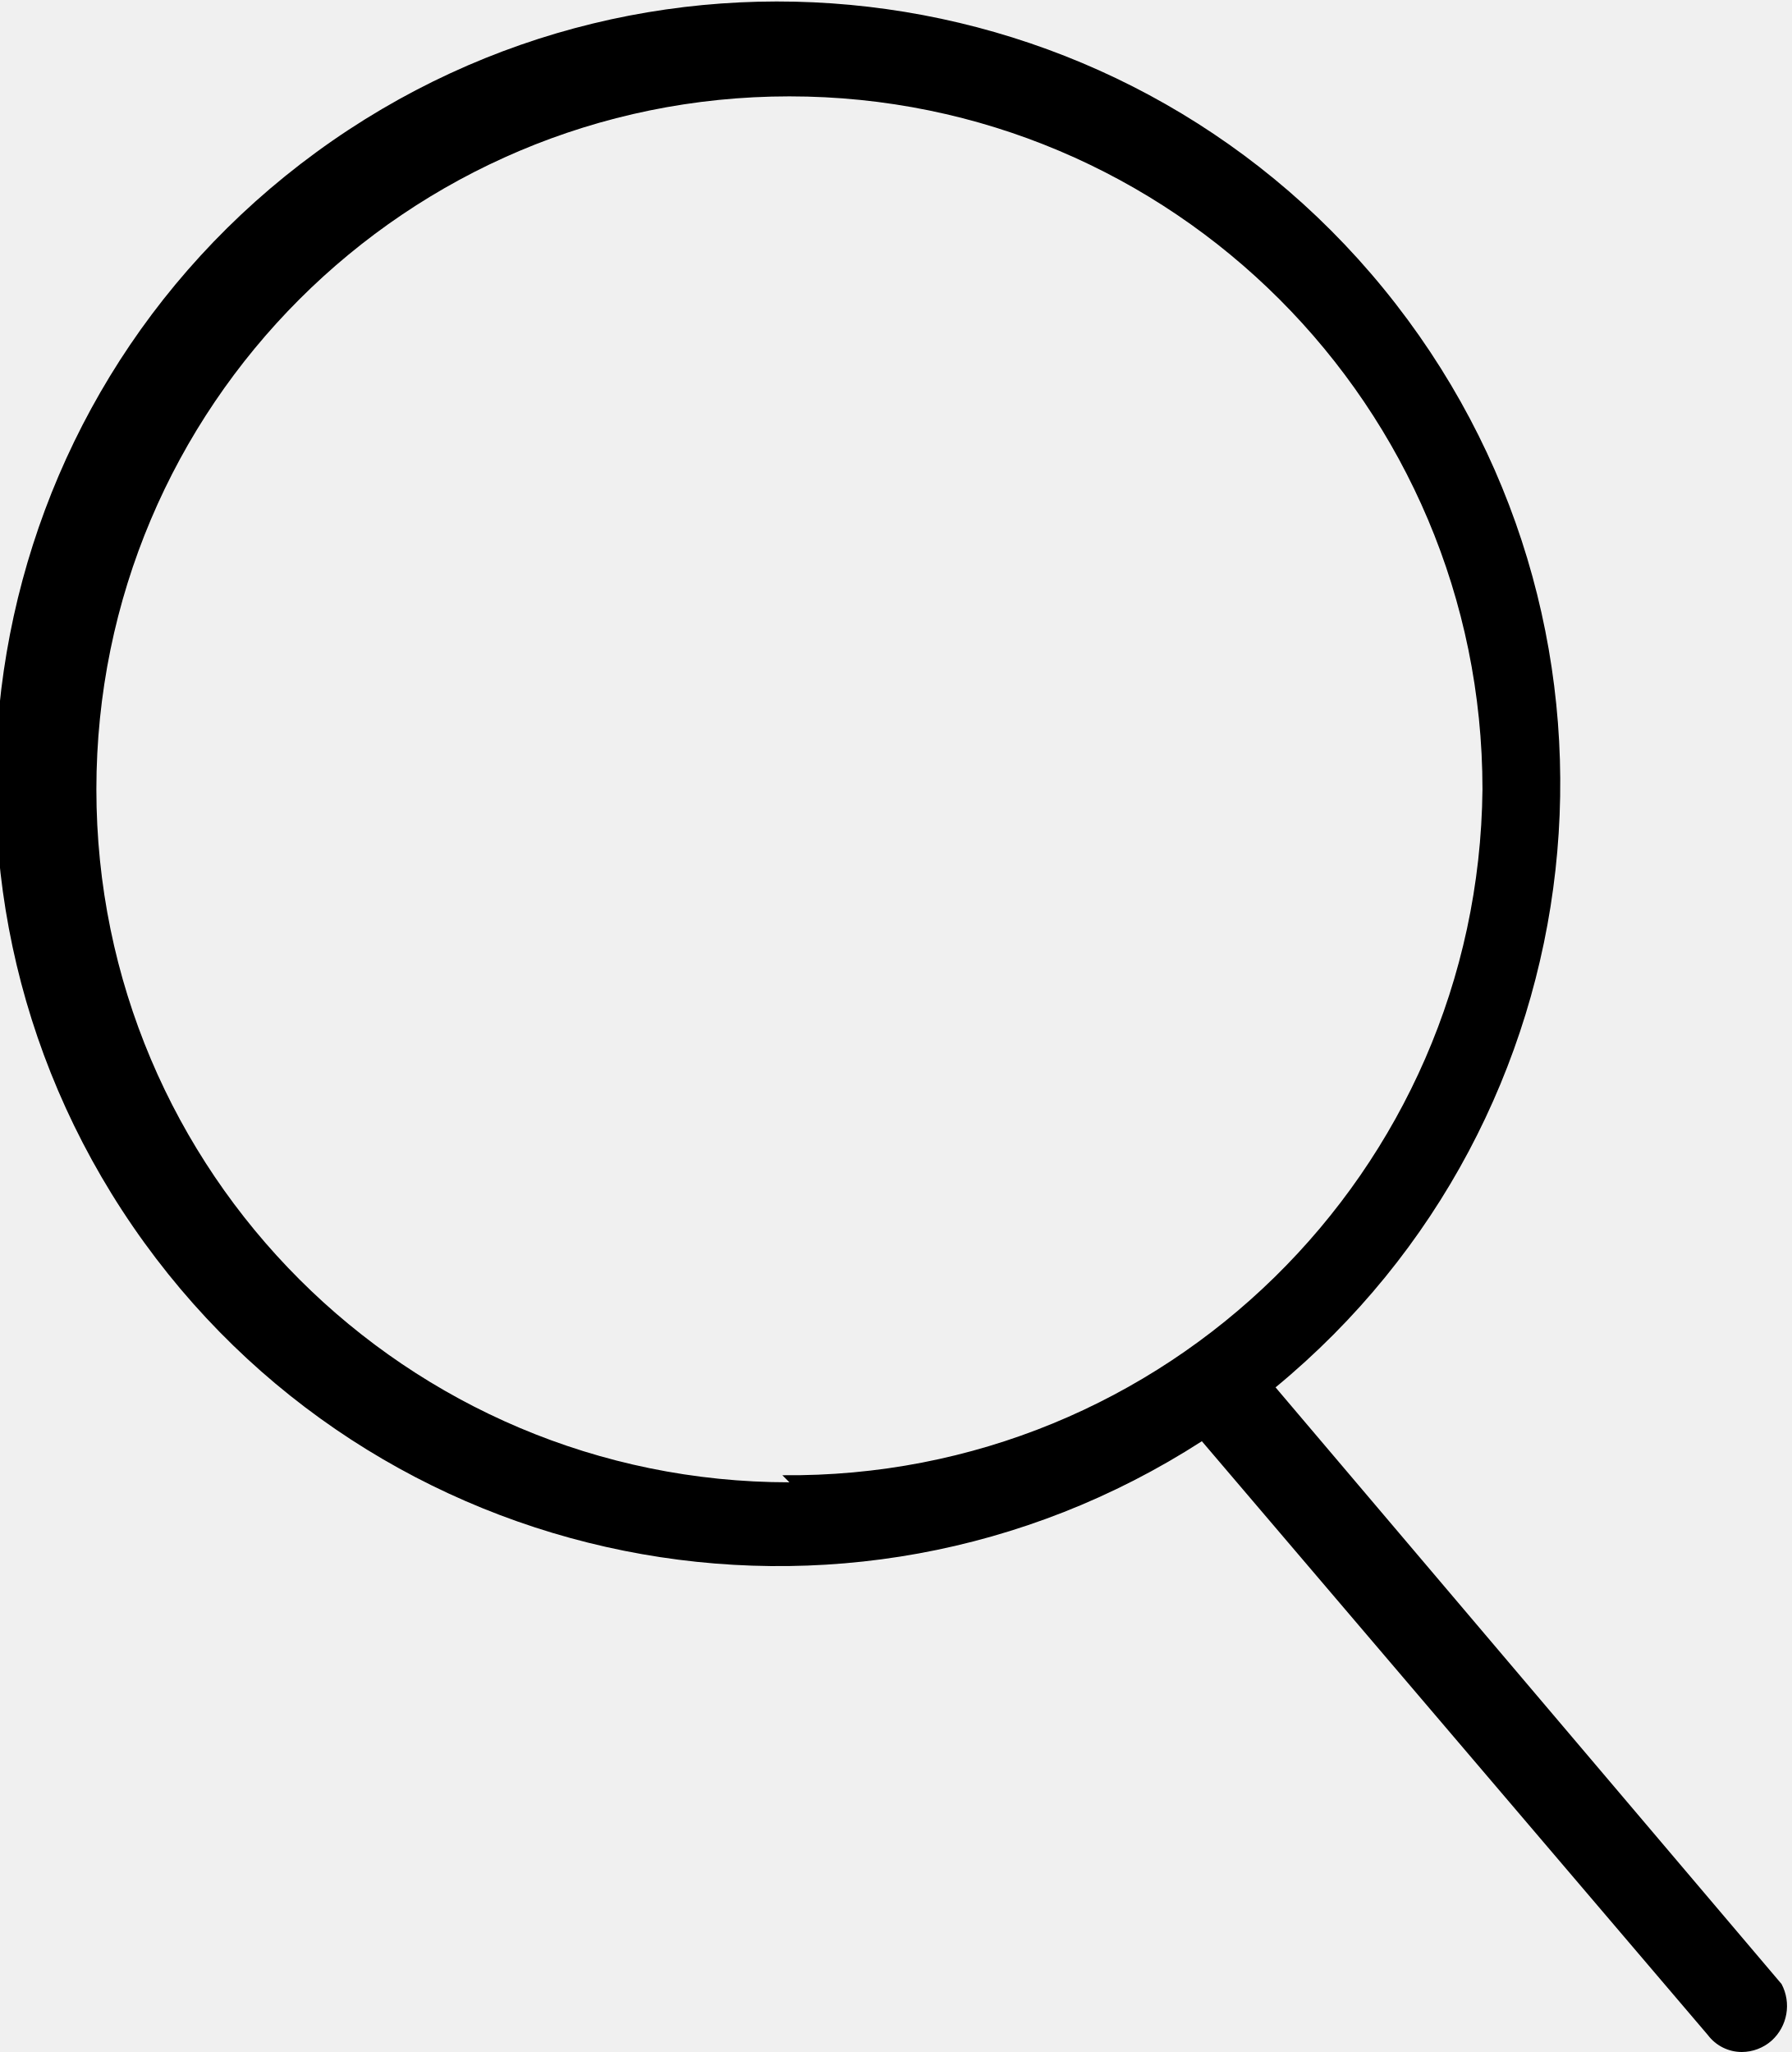
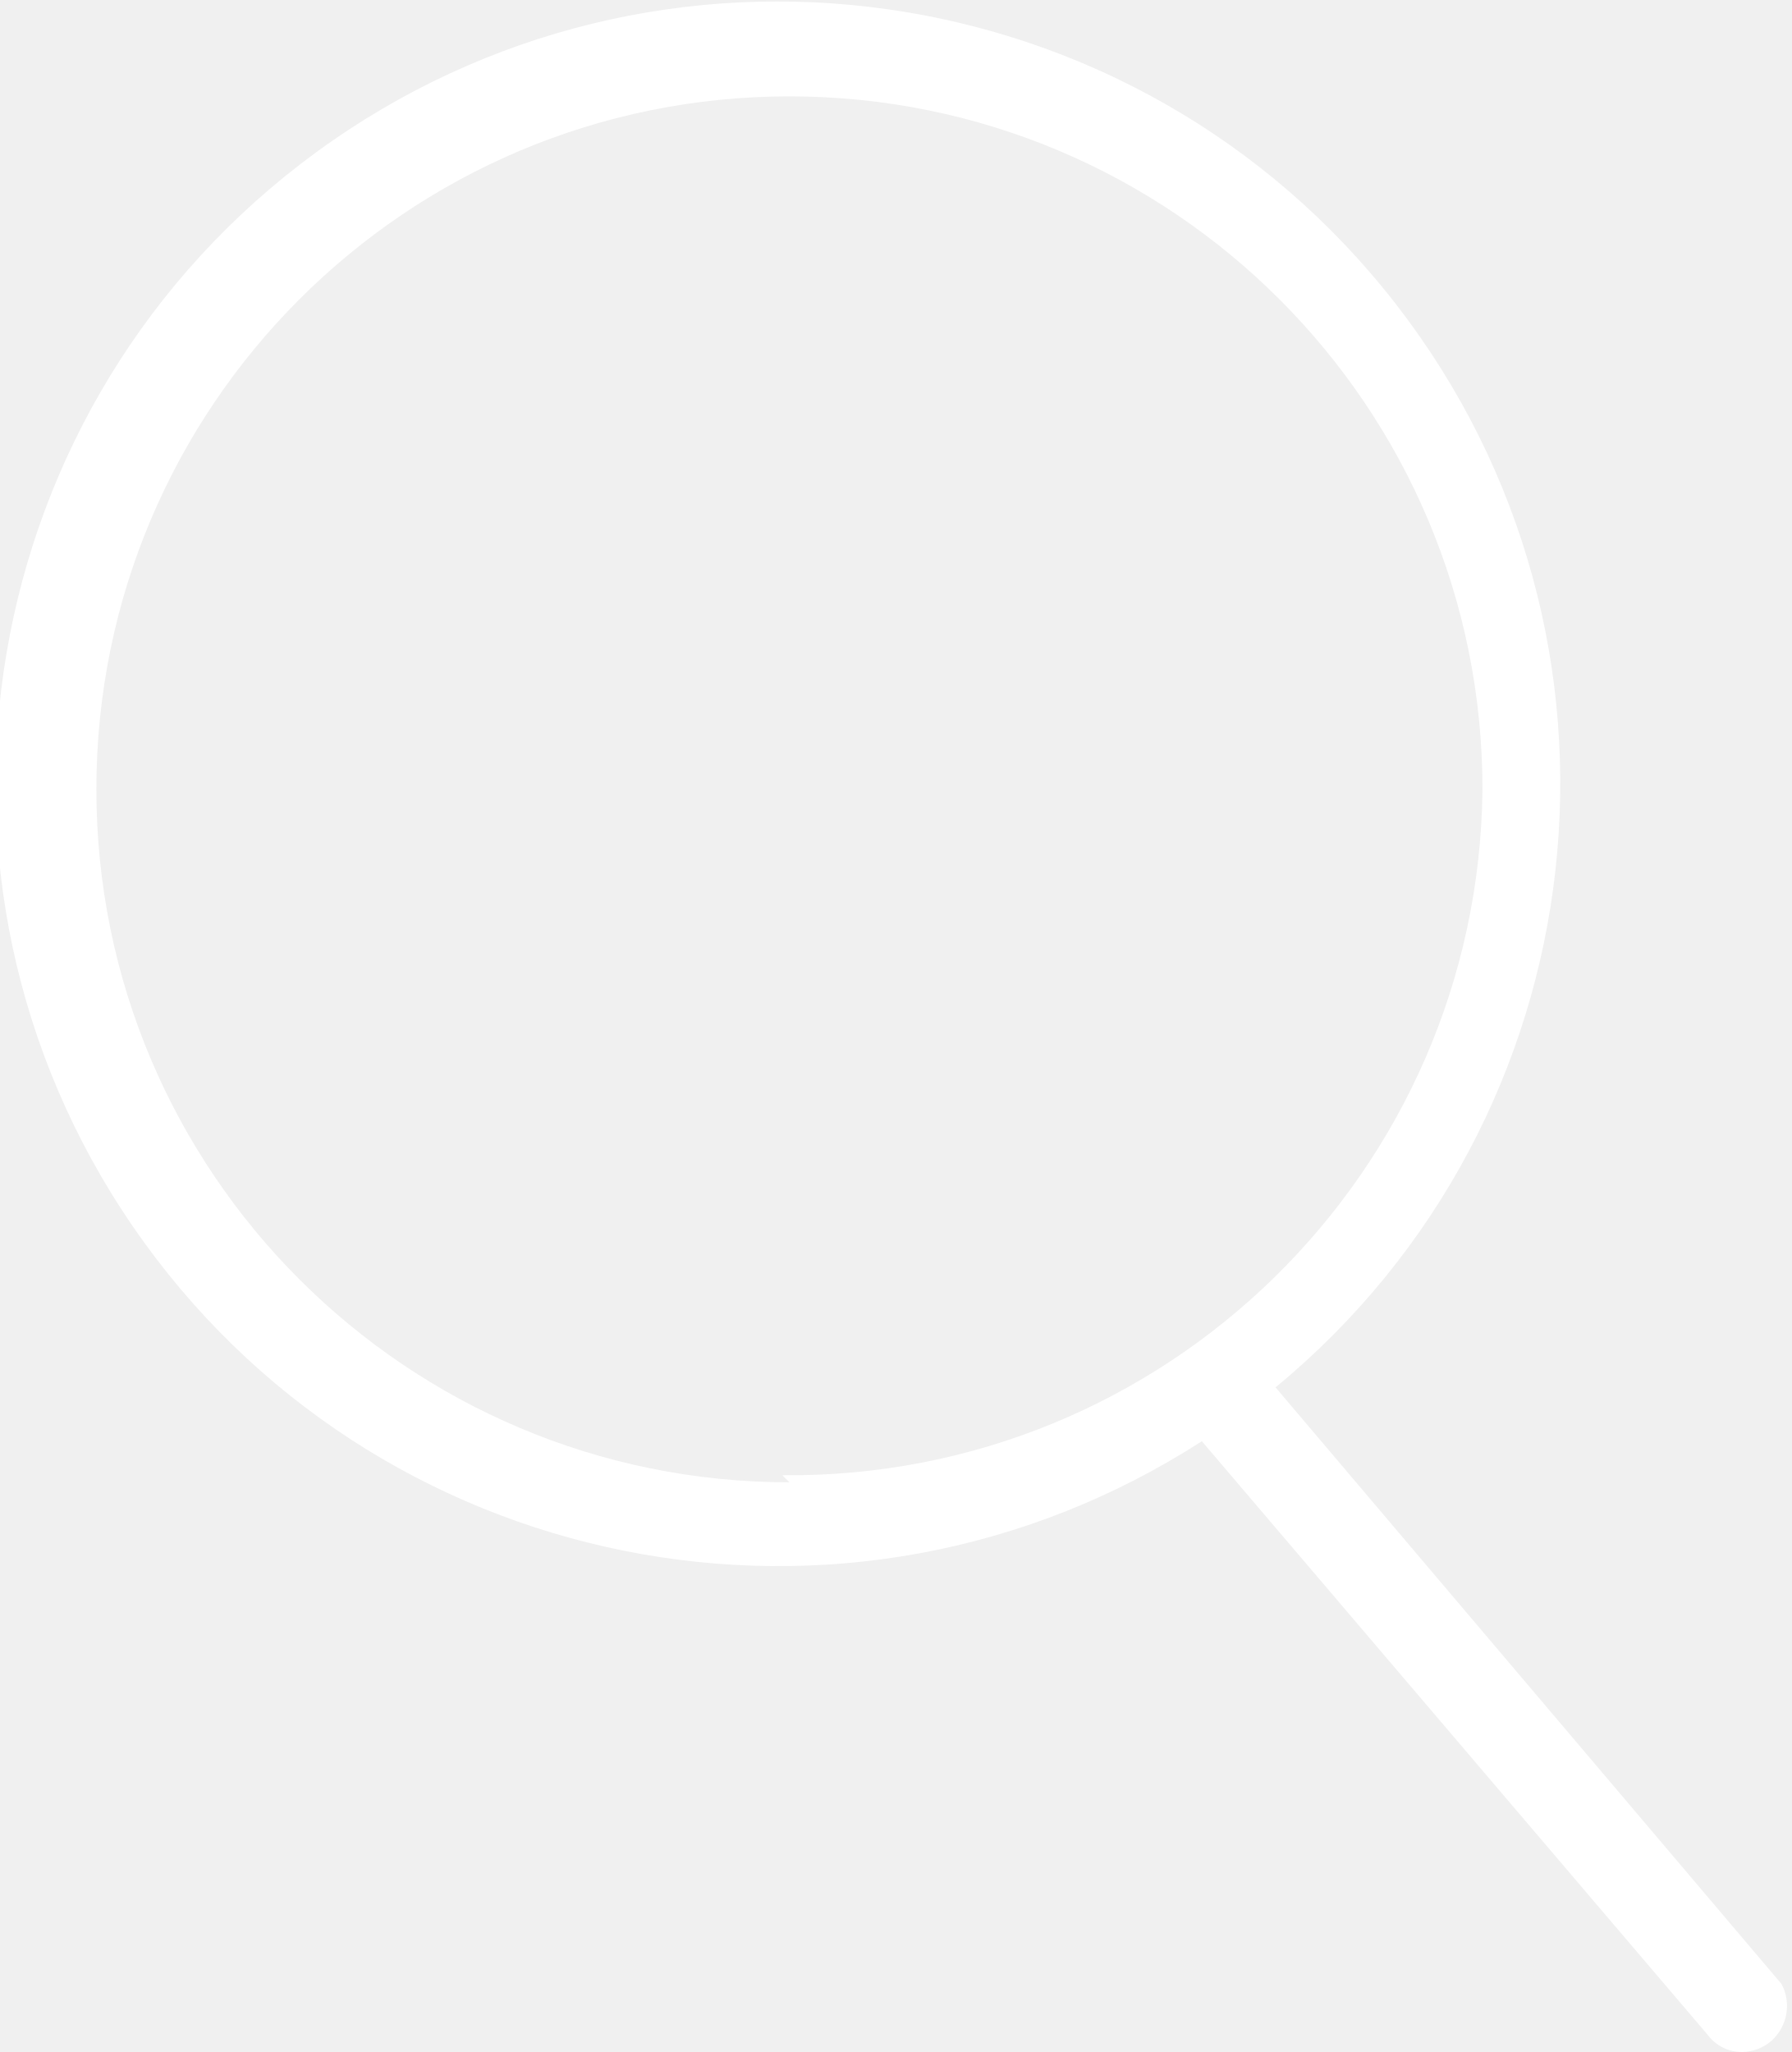
<svg xmlns="http://www.w3.org/2000/svg" viewBox="0 0 12.64 14.48">
  <defs>
-     <style>.cls-1{fill:#000;}</style>
+     <style>.cls-1{fill:#fff;}</style>
  </defs>
  <g id="Layer_2" data-name="Layer 2">
    <g id="AW">
      <path class="cls-1" d="M12.57,14,9,9.79a5.52,5.52,0,1,0-.52.38l3.57,4.19a.3.3,0,0,0,.24.12.32.32,0,0,0,.21-.08A.33.33,0,0,0,12.57,14Zm-7-3.54a4.89,4.89,0,1,1,4.89-4.89A4.89,4.89,0,0,1,5.52,10.41Z" />
    </g>
  </g>
</svg>
